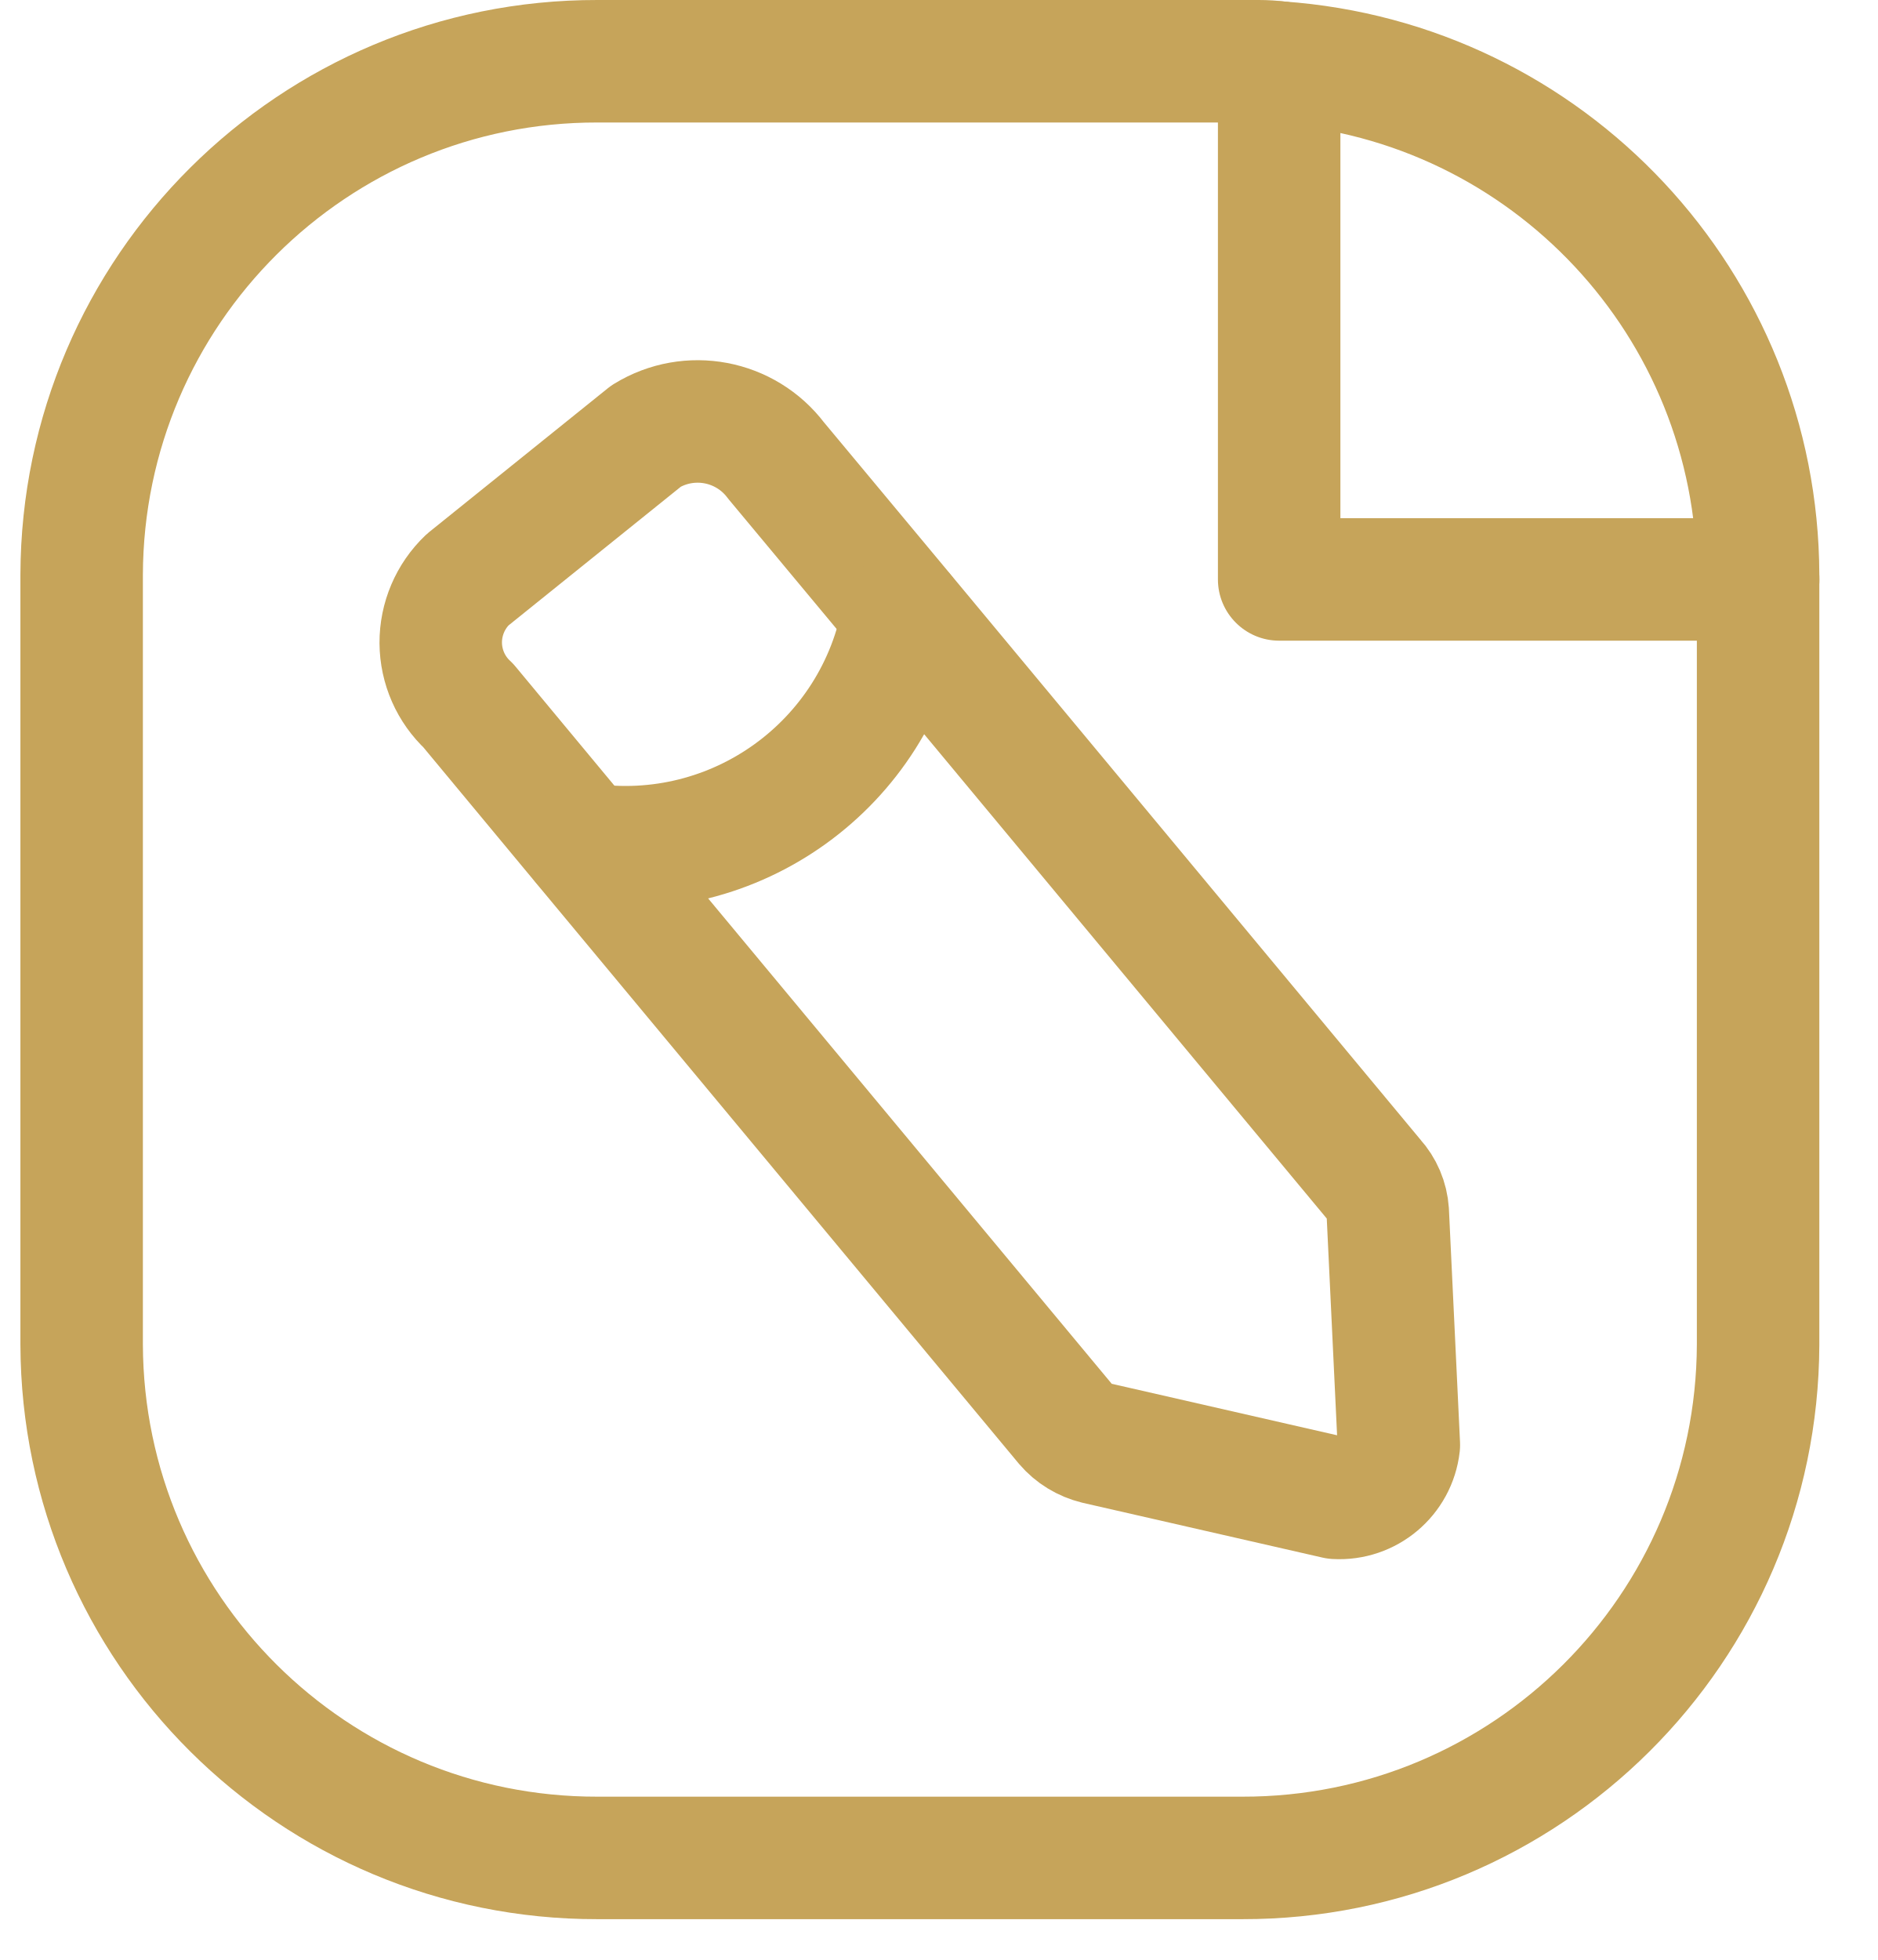
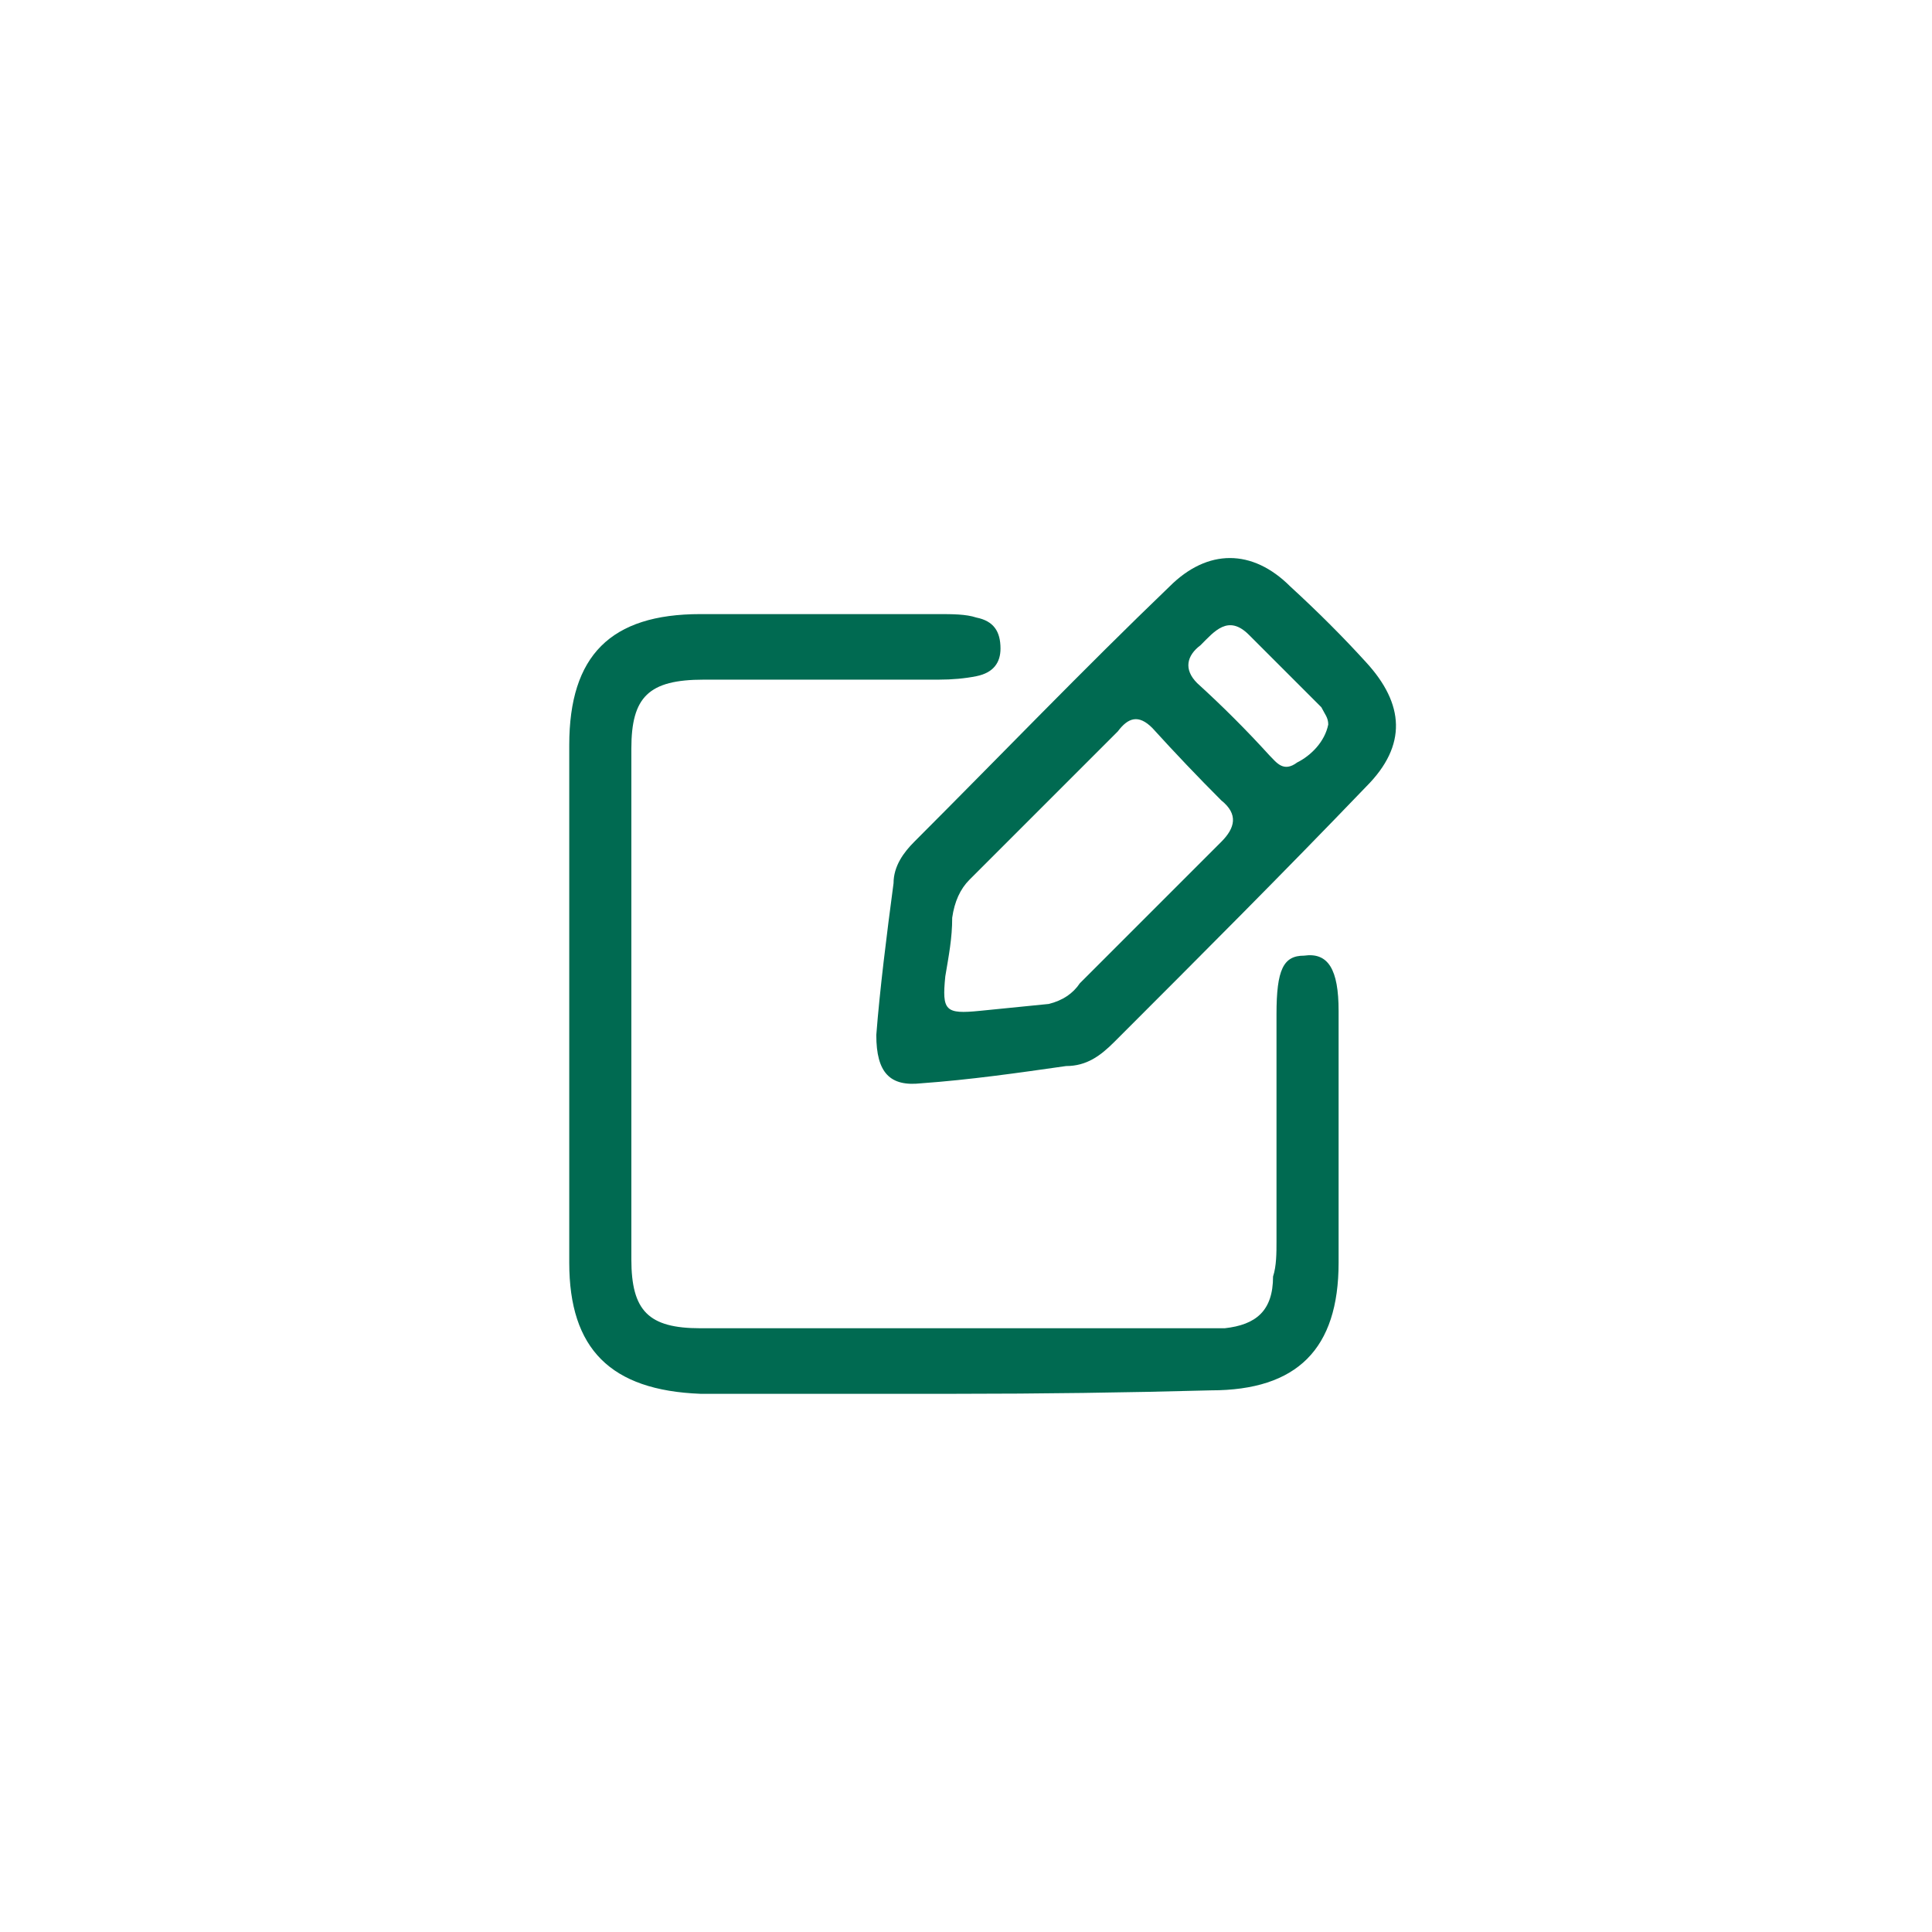
- <svg xmlns="http://www.w3.org/2000/svg" width="23" height="24" viewBox="0 0 23 24" fill="none">
-   <path fill-rule="evenodd" clip-rule="evenodd" d="M7.318 0.75H15.416C15.5 0.75 15.584 0.755 15.667 0.766C18.963 0.997 21.522 3.732 21.533 7.036V16.465C21.521 19.944 18.694 22.756 15.215 22.75H7.318C3.839 22.756 1.011 19.944 1 16.464V7.036C1.011 3.557 3.839 0.744 7.318 0.75Z" stroke="#C6A45A" stroke-width="1.5" stroke-linecap="round" stroke-linejoin="round" />
-   <path fill-rule="evenodd" clip-rule="evenodd" d="M7.914 5.339L5.727 7.099C5.516 7.3 5.397 7.58 5.398 7.872C5.4 8.163 5.522 8.442 5.736 8.64L7.148 10.34L13.053 17.44C13.151 17.555 13.283 17.635 13.43 17.671L16.363 18.341C16.751 18.363 17.089 18.079 17.133 17.693L16.997 14.838C16.987 14.692 16.928 14.553 16.829 14.444L11.061 7.507L9.506 5.64C9.132 5.144 8.443 5.014 7.914 5.339Z" stroke="#C6A45A" stroke-width="1.5" stroke-linecap="round" stroke-linejoin="round" />
-   <path d="M21.534 7.845C21.948 7.845 22.284 7.509 22.284 7.095C22.284 6.681 21.948 6.345 21.534 6.345V7.095V7.845ZM15.667 7.095H14.917C14.917 7.509 15.253 7.845 15.667 7.845V7.095ZM16.417 0.766C16.417 0.352 16.081 0.016 15.667 0.016C15.253 0.016 14.917 0.352 14.917 0.766H15.667H16.417ZM11.8 7.642C11.871 7.233 11.598 6.845 11.19 6.774C10.782 6.703 10.394 6.976 10.323 7.384L11.062 7.513L11.8 7.642ZM7.259 9.594C6.85 9.533 6.468 9.816 6.407 10.225C6.345 10.635 6.628 11.017 7.038 11.078L7.148 10.336L7.259 9.594ZM21.534 7.095V6.345H15.667V7.095V7.845H21.534V7.095ZM15.667 7.095H16.417V0.766H15.667H14.917V7.095H15.667ZM11.062 7.513L10.323 7.384C10.071 8.83 8.711 9.811 7.259 9.594L7.148 10.336L7.038 11.078C9.295 11.415 11.409 9.89 11.8 7.642L11.062 7.513Z" fill="#C6A45A" />
+ <svg xmlns="http://www.w3.org/2000/svg" viewBox="0 0 56 56" width="56" height="56">
+   <g transform="translate(15.5 15.5)">
+     <path fill="#006a51" d="m12.2 24.9q3.7 0 7.4-0.1c2.5 0 3.7-1.2 3.7-3.7q0-3.6 0-7.3c0-1.2-0.3-1.7-1-1.6-0.6 0-0.8 0.4-0.8 1.7q0 3.3 0 6.6c0 0.3 0 0.7-0.1 1 0 1-0.5 1.4-1.4 1.5q-0.4 0-0.8 0-7 0-14 0-0.2 0-0.4 0c-1.5 0-2-0.5-2-2q0-3.9 0-7.7 0-3.6 0-7.1c0-1.5 0.5-2 2.1-2q3.4 0 6.8 0 0.6 0 1.1-0.1c0.5-0.1 0.7-0.4 0.7-0.8 0-0.5-0.2-0.8-0.7-0.9-0.3-0.1-0.7-0.1-1.1-0.1q-3.4 0-6.9 0c-2.6 0-3.8 1.2-3.8 3.8q0 7.5 0 15c0 2.5 1.2 3.7 3.8 3.8q3.7 0 7.4 0 0 0 0 0z" />
+     <path fill="#006a51" fill-rule="evenodd" d="m10.4 10.1c0-0.5 0.3-0.9 0.6-1.2 2.5-2.5 4.9-5 7.4-7.4 1.1-1.1 2.4-1.1 3.5 0q1.2 1.1 2.2 2.2c1.1 1.2 1.2 2.4 0 3.6-2.4 2.5-4.8 4.9-7.3 7.4-0.4 0.4-0.8 0.7-1.4 0.7-1.4 0.2-2.8 0.4-4.2 0.5-0.9 0.1-1.3-0.3-1.3-1.4 0.1-1.3 0.3-2.9 0.5-4.4zm4.5 3.5c0.4-0.1 0.7-0.3 0.9-0.6q2-2 4.1-4.1c0.4-0.4 0.5-0.8 0-1.2q-1-1-2-2.1c-0.4-0.4-0.7-0.3-1 0.1q-2.1 2.1-4.3 4.3-0.4 0.4-0.5 1.1c0 0.6-0.1 1.1-0.2 1.7-0.1 1 0 1.1 1 1q1-0.1 2-0.2zm7.9-8.6q-1.1-1.1-2.1-2.1c-0.6-0.6-1-0.1-1.4 0.3-0.4 0.3-0.5 0.7-0.1 1.1q1.1 1 2.1 2.1c0.2 0.2 0.4 0.5 0.8 0.2 0.4-0.2 0.8-0.6 0.9-1.1 0-0.2-0.1-0.3-0.2-0.5z" />
+   </g>
</svg>
